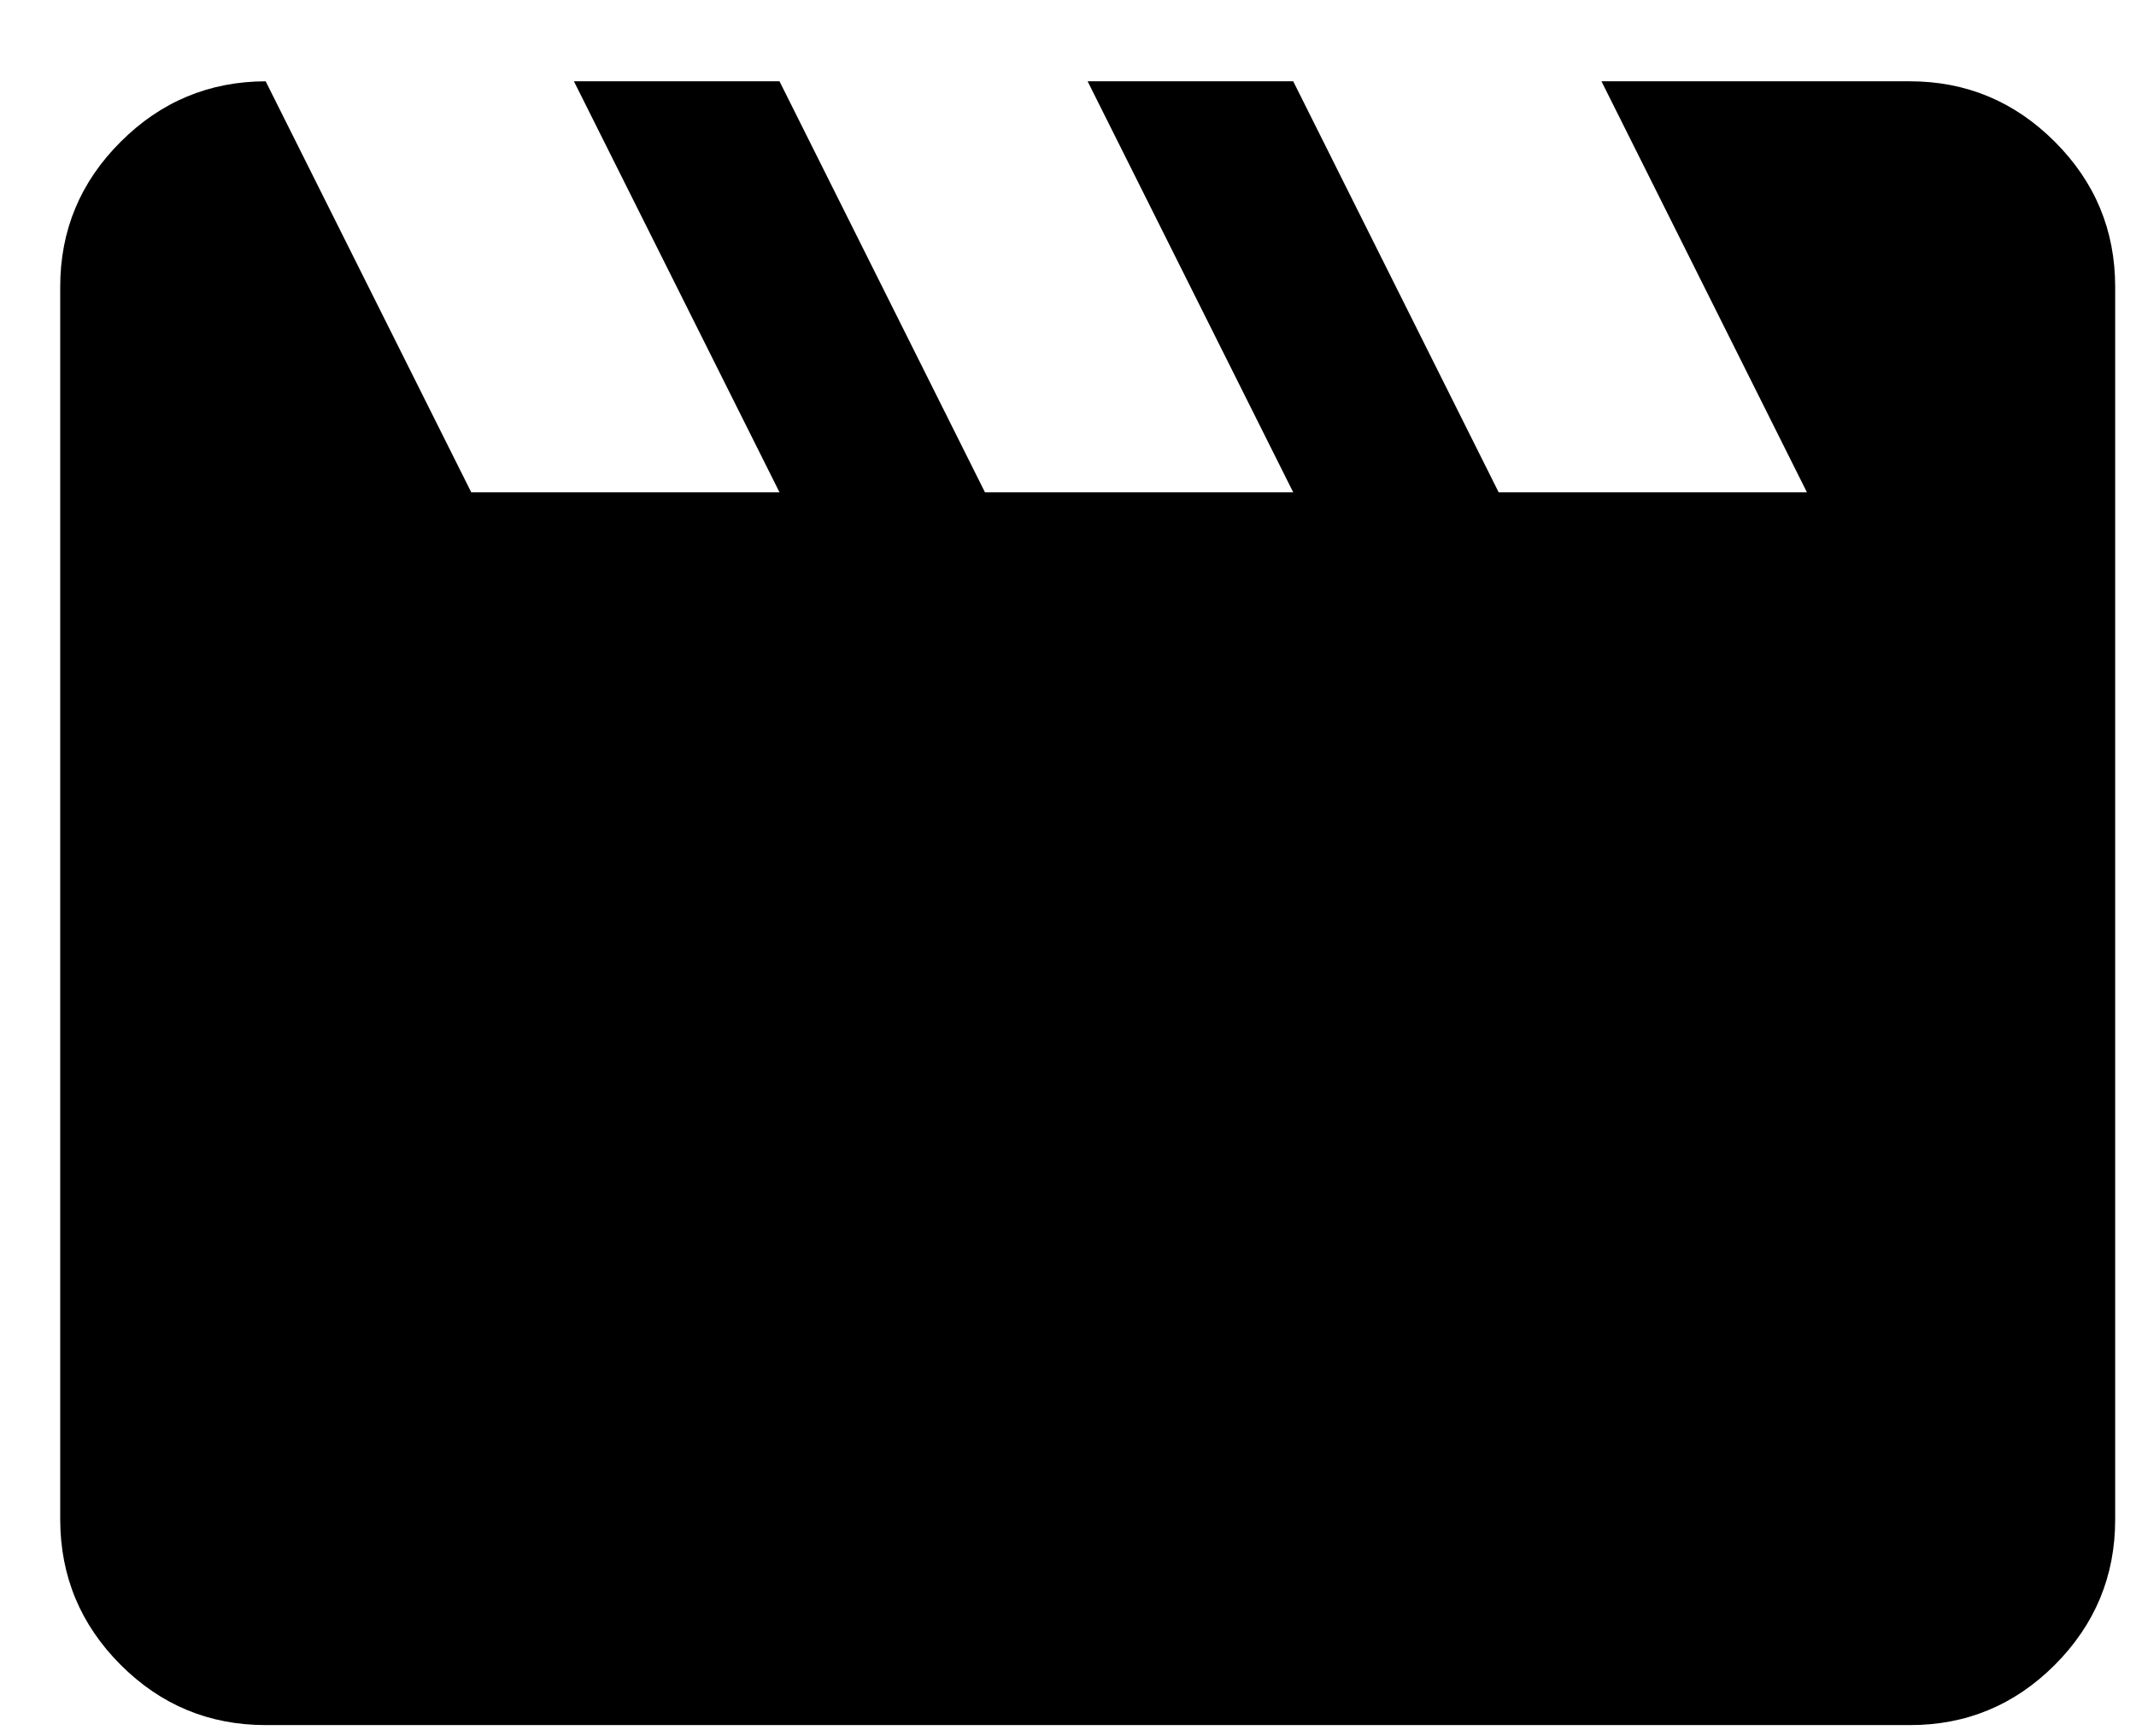
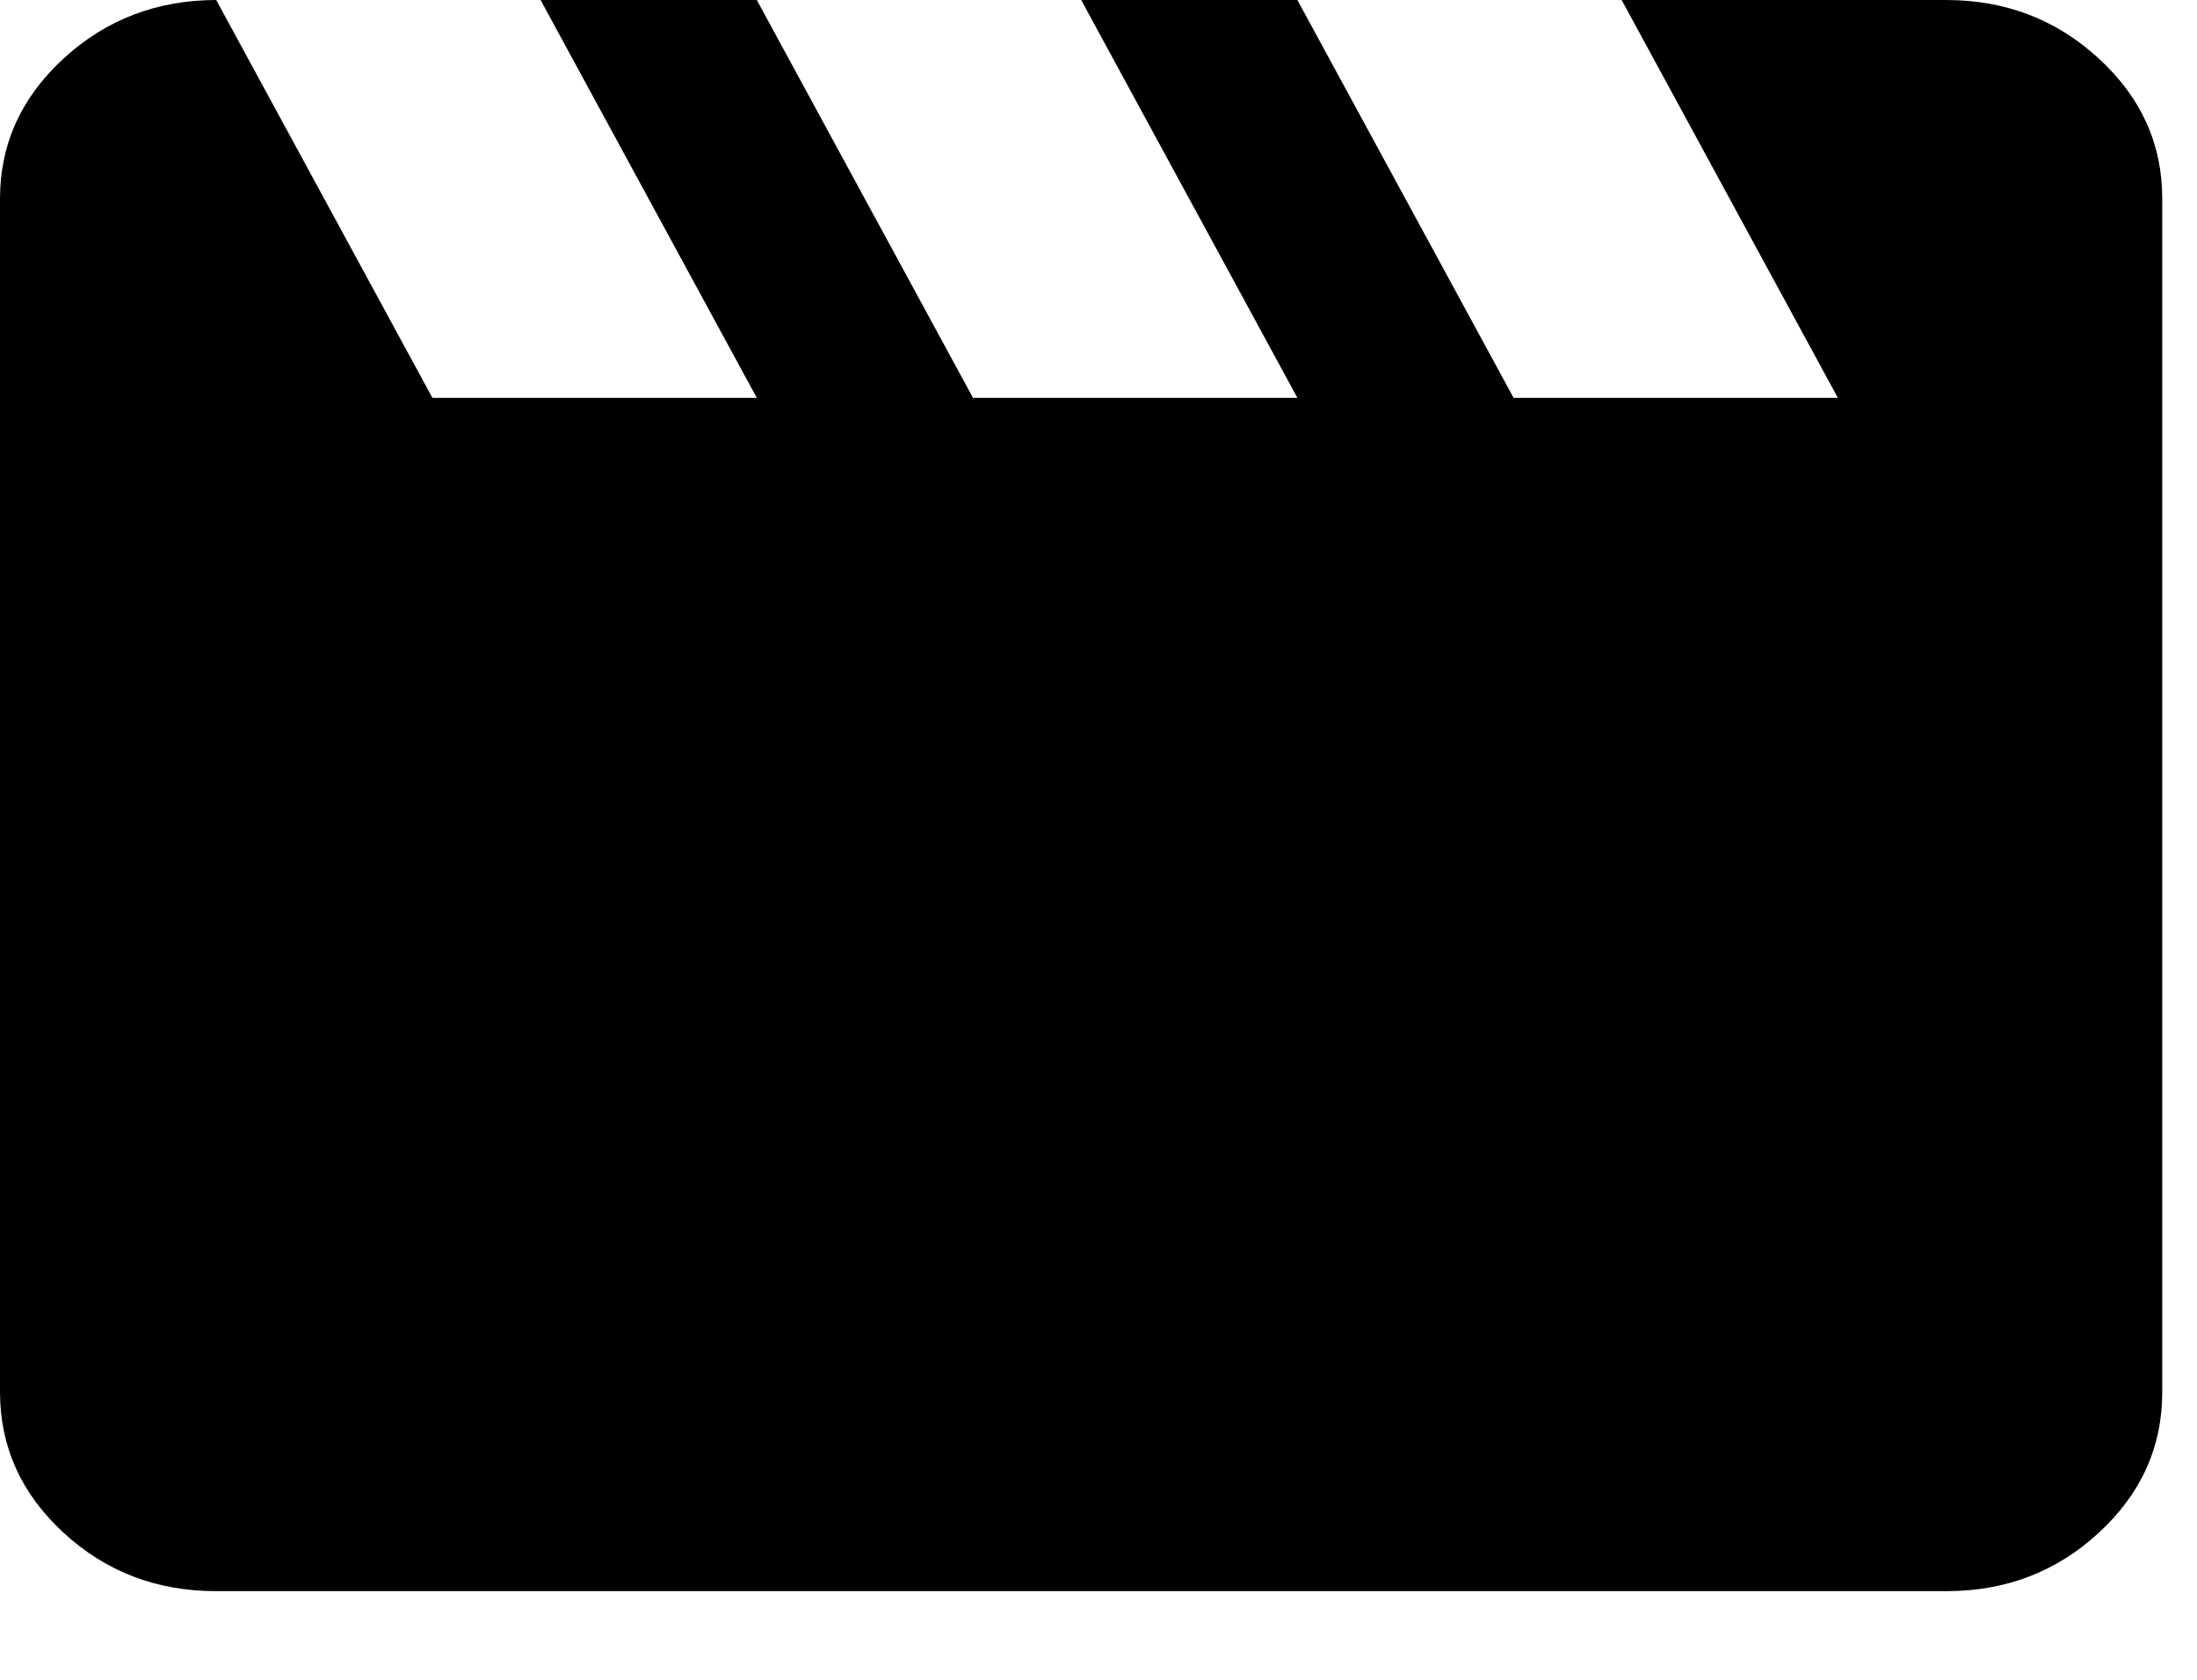
- <svg xmlns="http://www.w3.org/2000/svg" width="16" height="13" viewBox="0 0 16 13" fill="none">
-   <path d="M1.99 0.609L3.53 3.688H5.839L4.299 0.609H5.839L7.378 3.688H9.687L8.147 0.609H9.687L11.226 3.688H13.535L11.996 0.609H14.305C14.728 0.609 15.09 0.76 15.392 1.062C15.694 1.364 15.844 1.726 15.844 2.149V11.384C15.844 11.807 15.693 12.17 15.392 12.472C15.091 12.773 14.728 12.924 14.305 12.923H1.99C1.567 12.923 1.205 12.773 0.904 12.472C0.603 12.171 0.452 11.808 0.451 11.384V2.149C0.451 1.725 0.602 1.363 0.904 1.062C1.205 0.761 1.568 0.61 1.99 0.609Z" fill="black" />
+ <svg xmlns="http://www.w3.org/2000/svg" width="17" height="13" viewBox="0 0 17 13" fill="none">
+   <path d="M1.673 0L3.346 3.079H5.856L4.183 0H5.856L7.529 3.079H10.039L8.366 0H10.039L11.712 3.079H14.221L12.548 0H15.058C15.518 0 15.912 0.151 16.24 0.453C16.568 0.754 16.732 1.116 16.731 1.539V10.775C16.731 11.198 16.567 11.561 16.24 11.862C15.913 12.164 15.519 12.315 15.058 12.314H1.673C1.213 12.314 0.819 12.164 0.492 11.862C0.165 11.561 0.001 11.199 0 10.775V1.539C0 1.116 0.164 0.754 0.492 0.453C0.82 0.151 1.214 0.001 1.673 0Z" fill="black" />
</svg>
